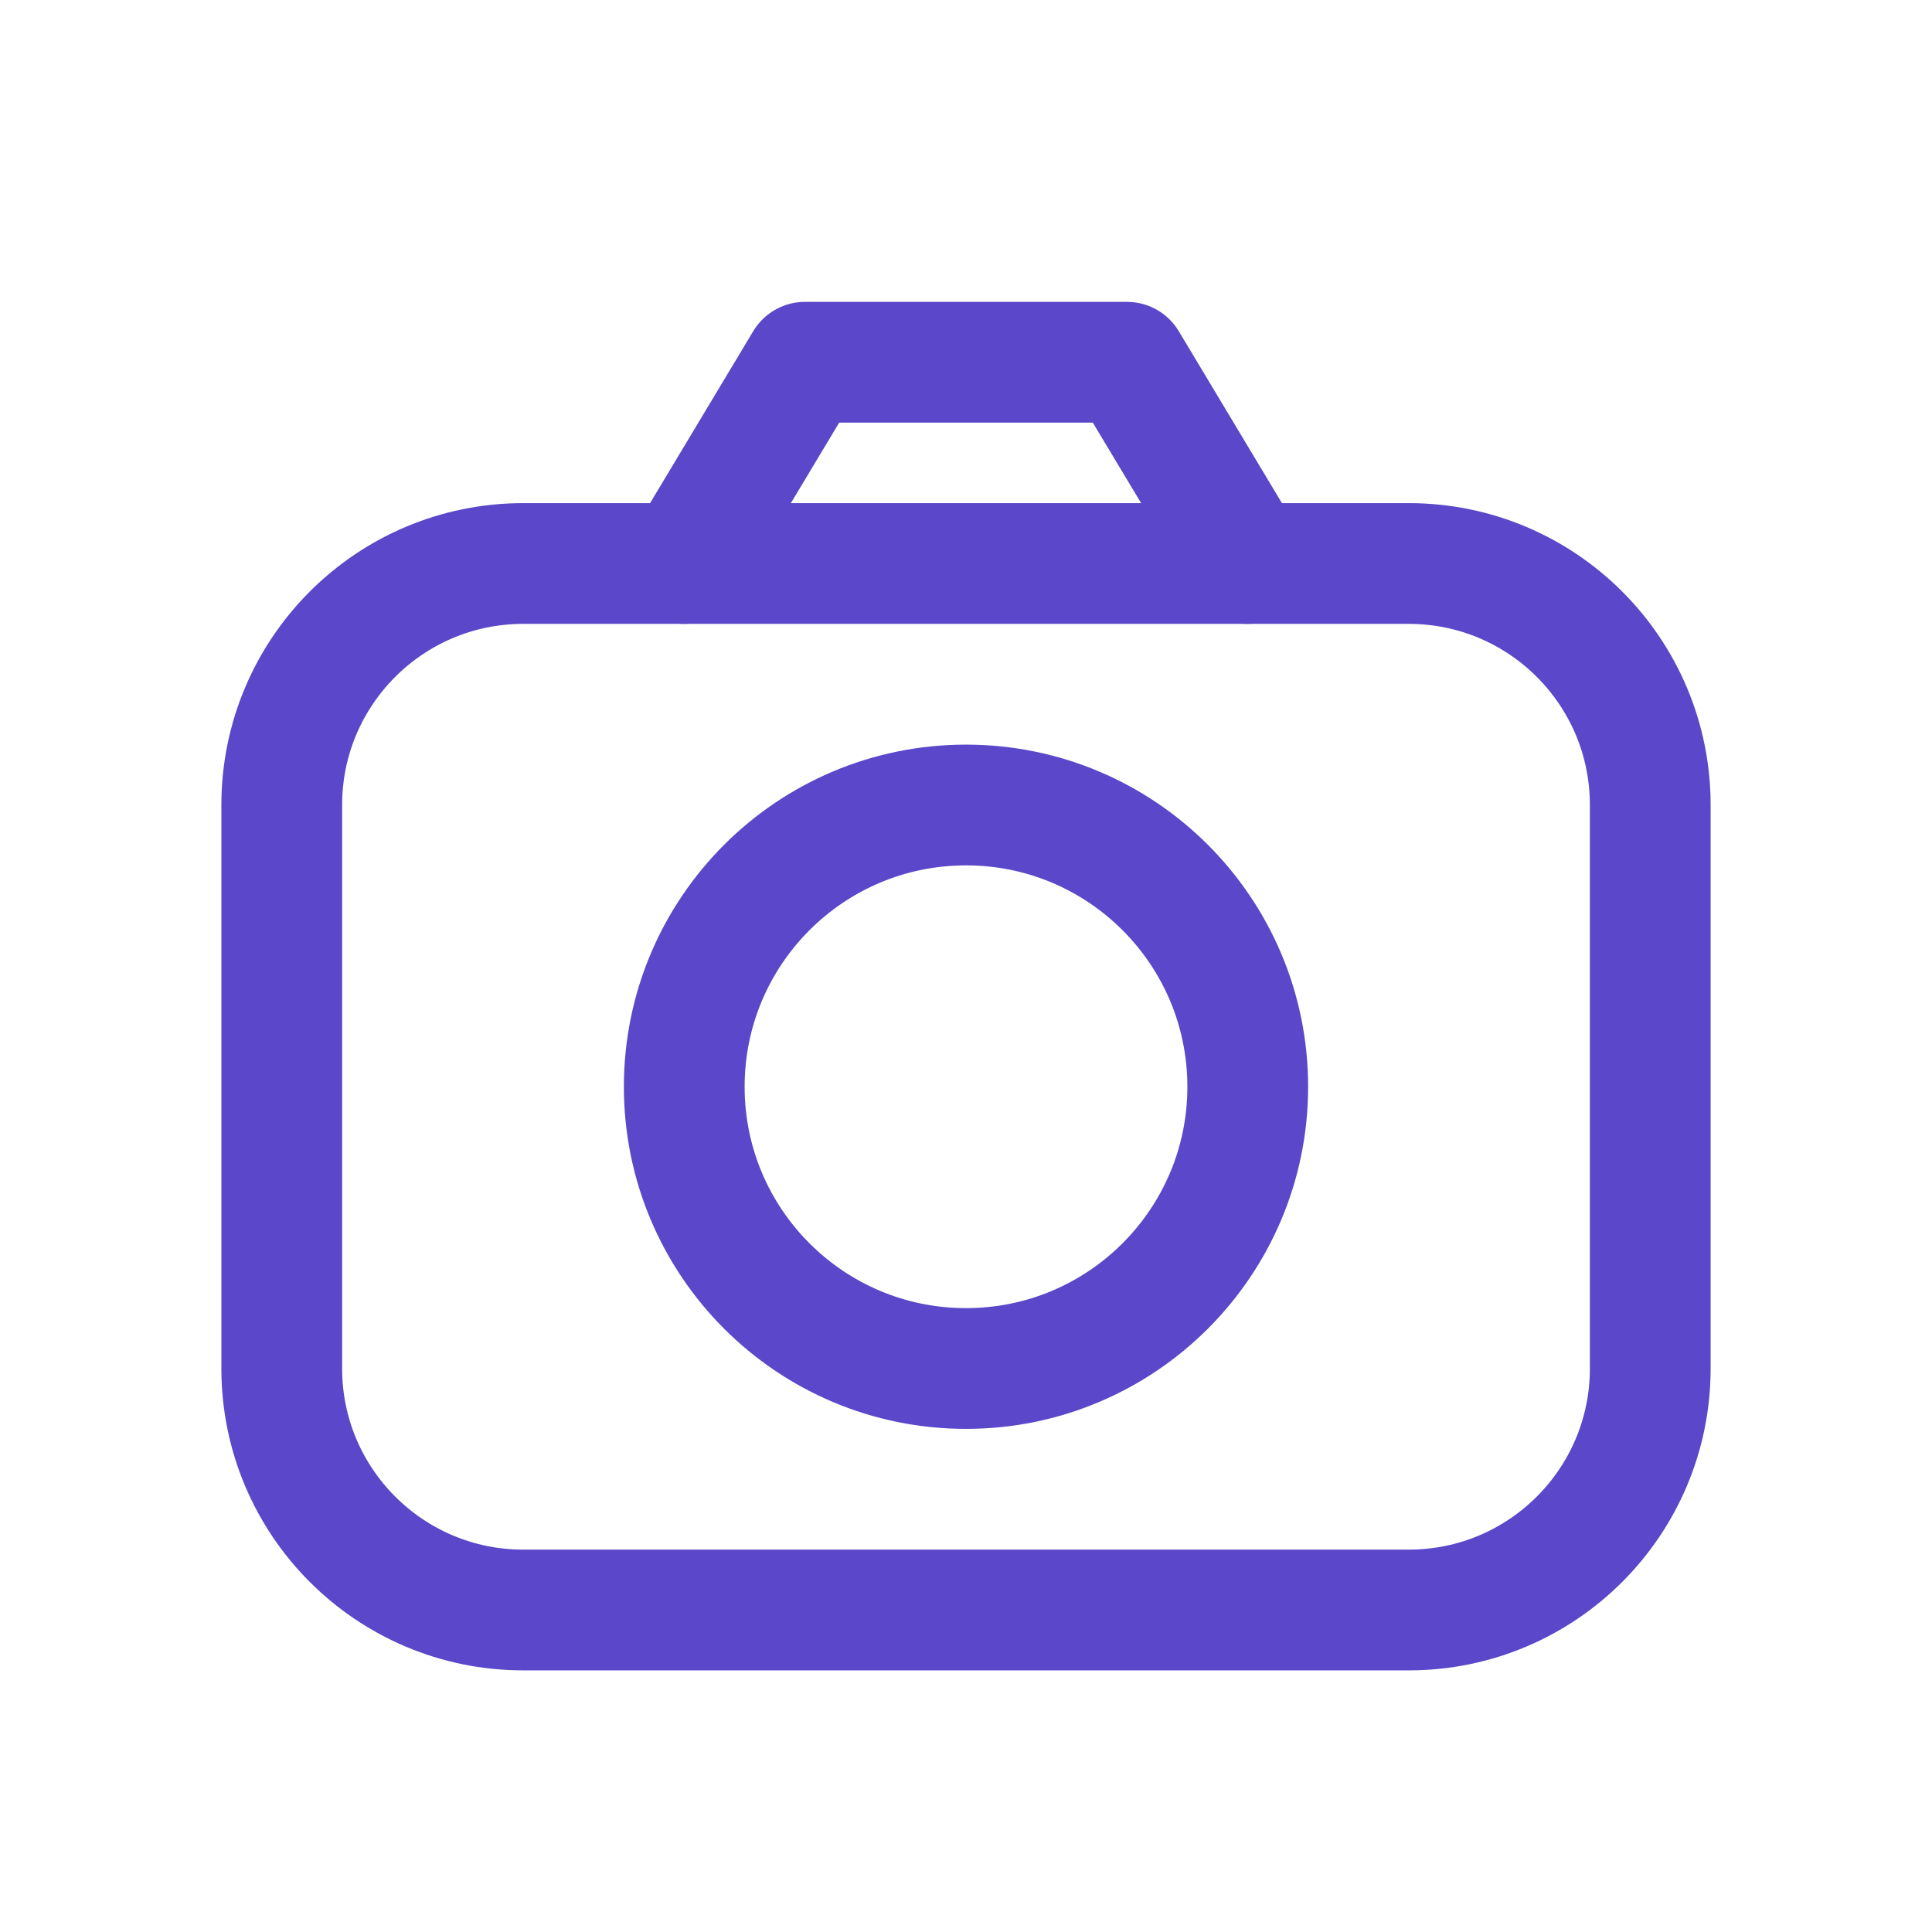
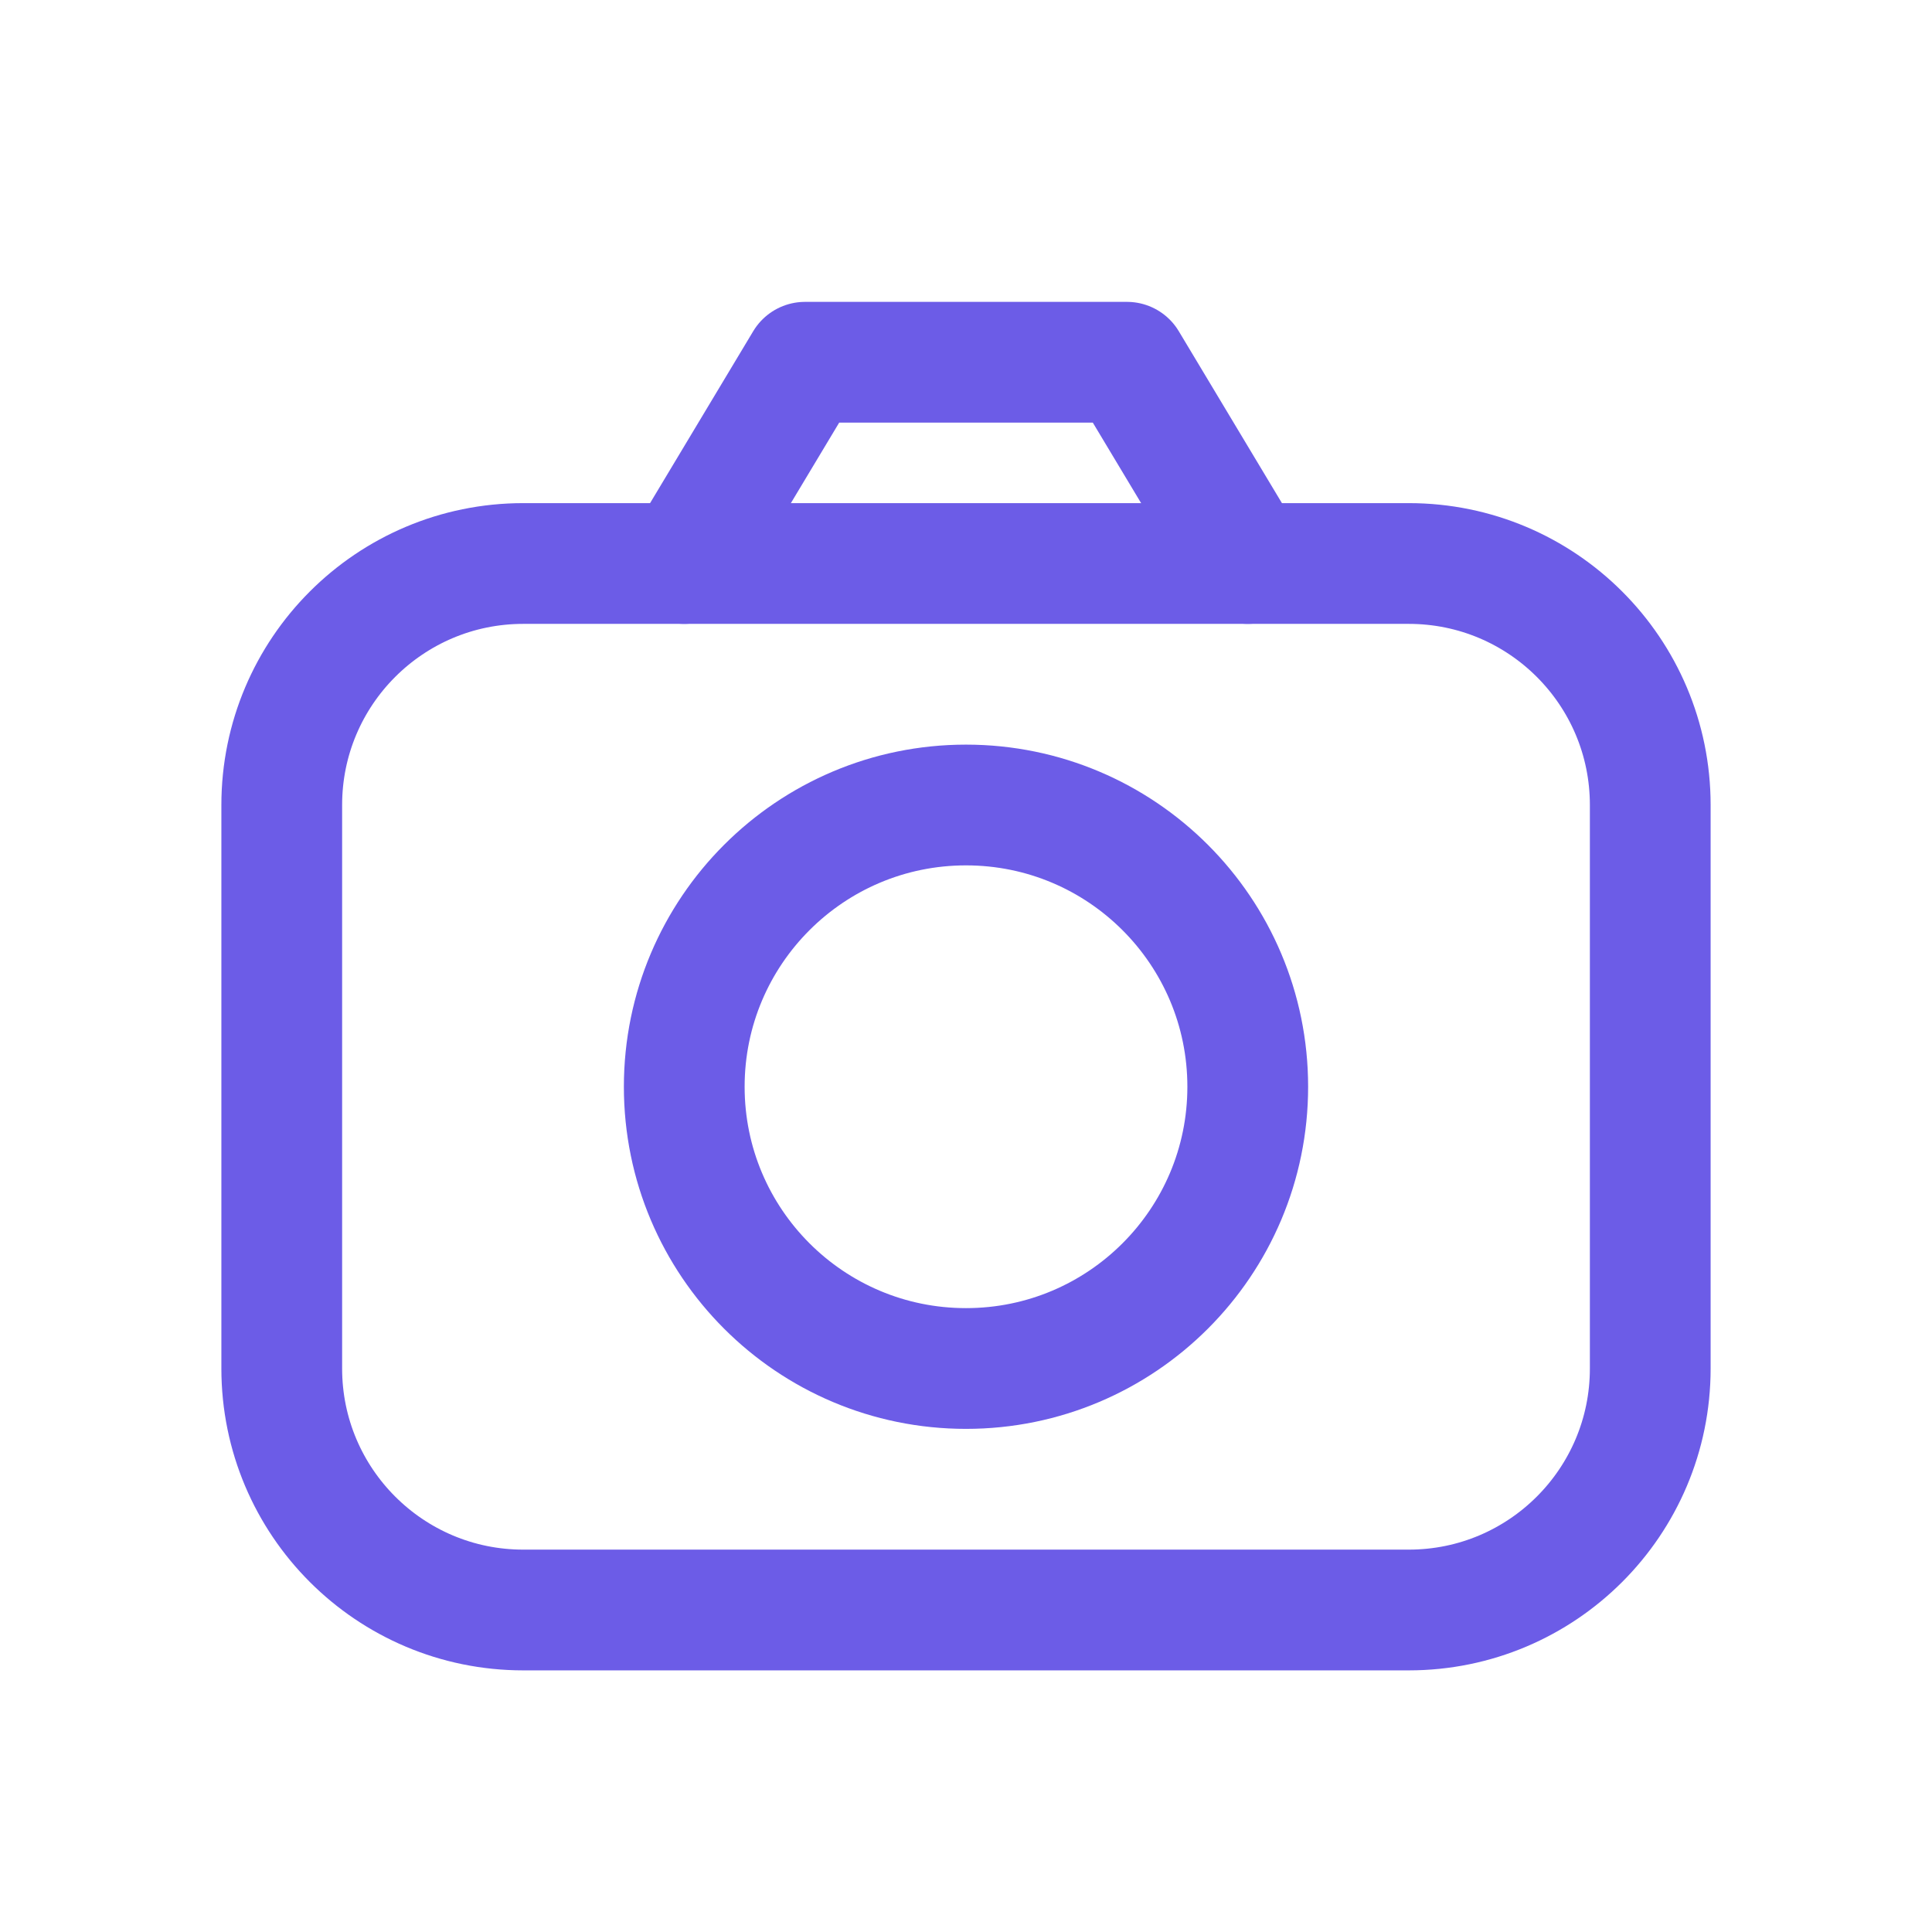
<svg xmlns="http://www.w3.org/2000/svg" viewBox="0 0 48 48" width="48" height="48">
-   <g fill="none" stroke="#5A47C9" stroke-width="3" stroke-linecap="round" stroke-linejoin="round">
+   <g fill="none" stroke="#6C5CE7" stroke-width="3" stroke-linecap="round" stroke-linejoin="round">
    <path d="M17 14 l3-5 h8 l3 5" />
    <rect x="7" y="14" width="34" height="26" rx="6" />
    <circle cx="24" cy="27" r="7" />
  </g>
</svg>
